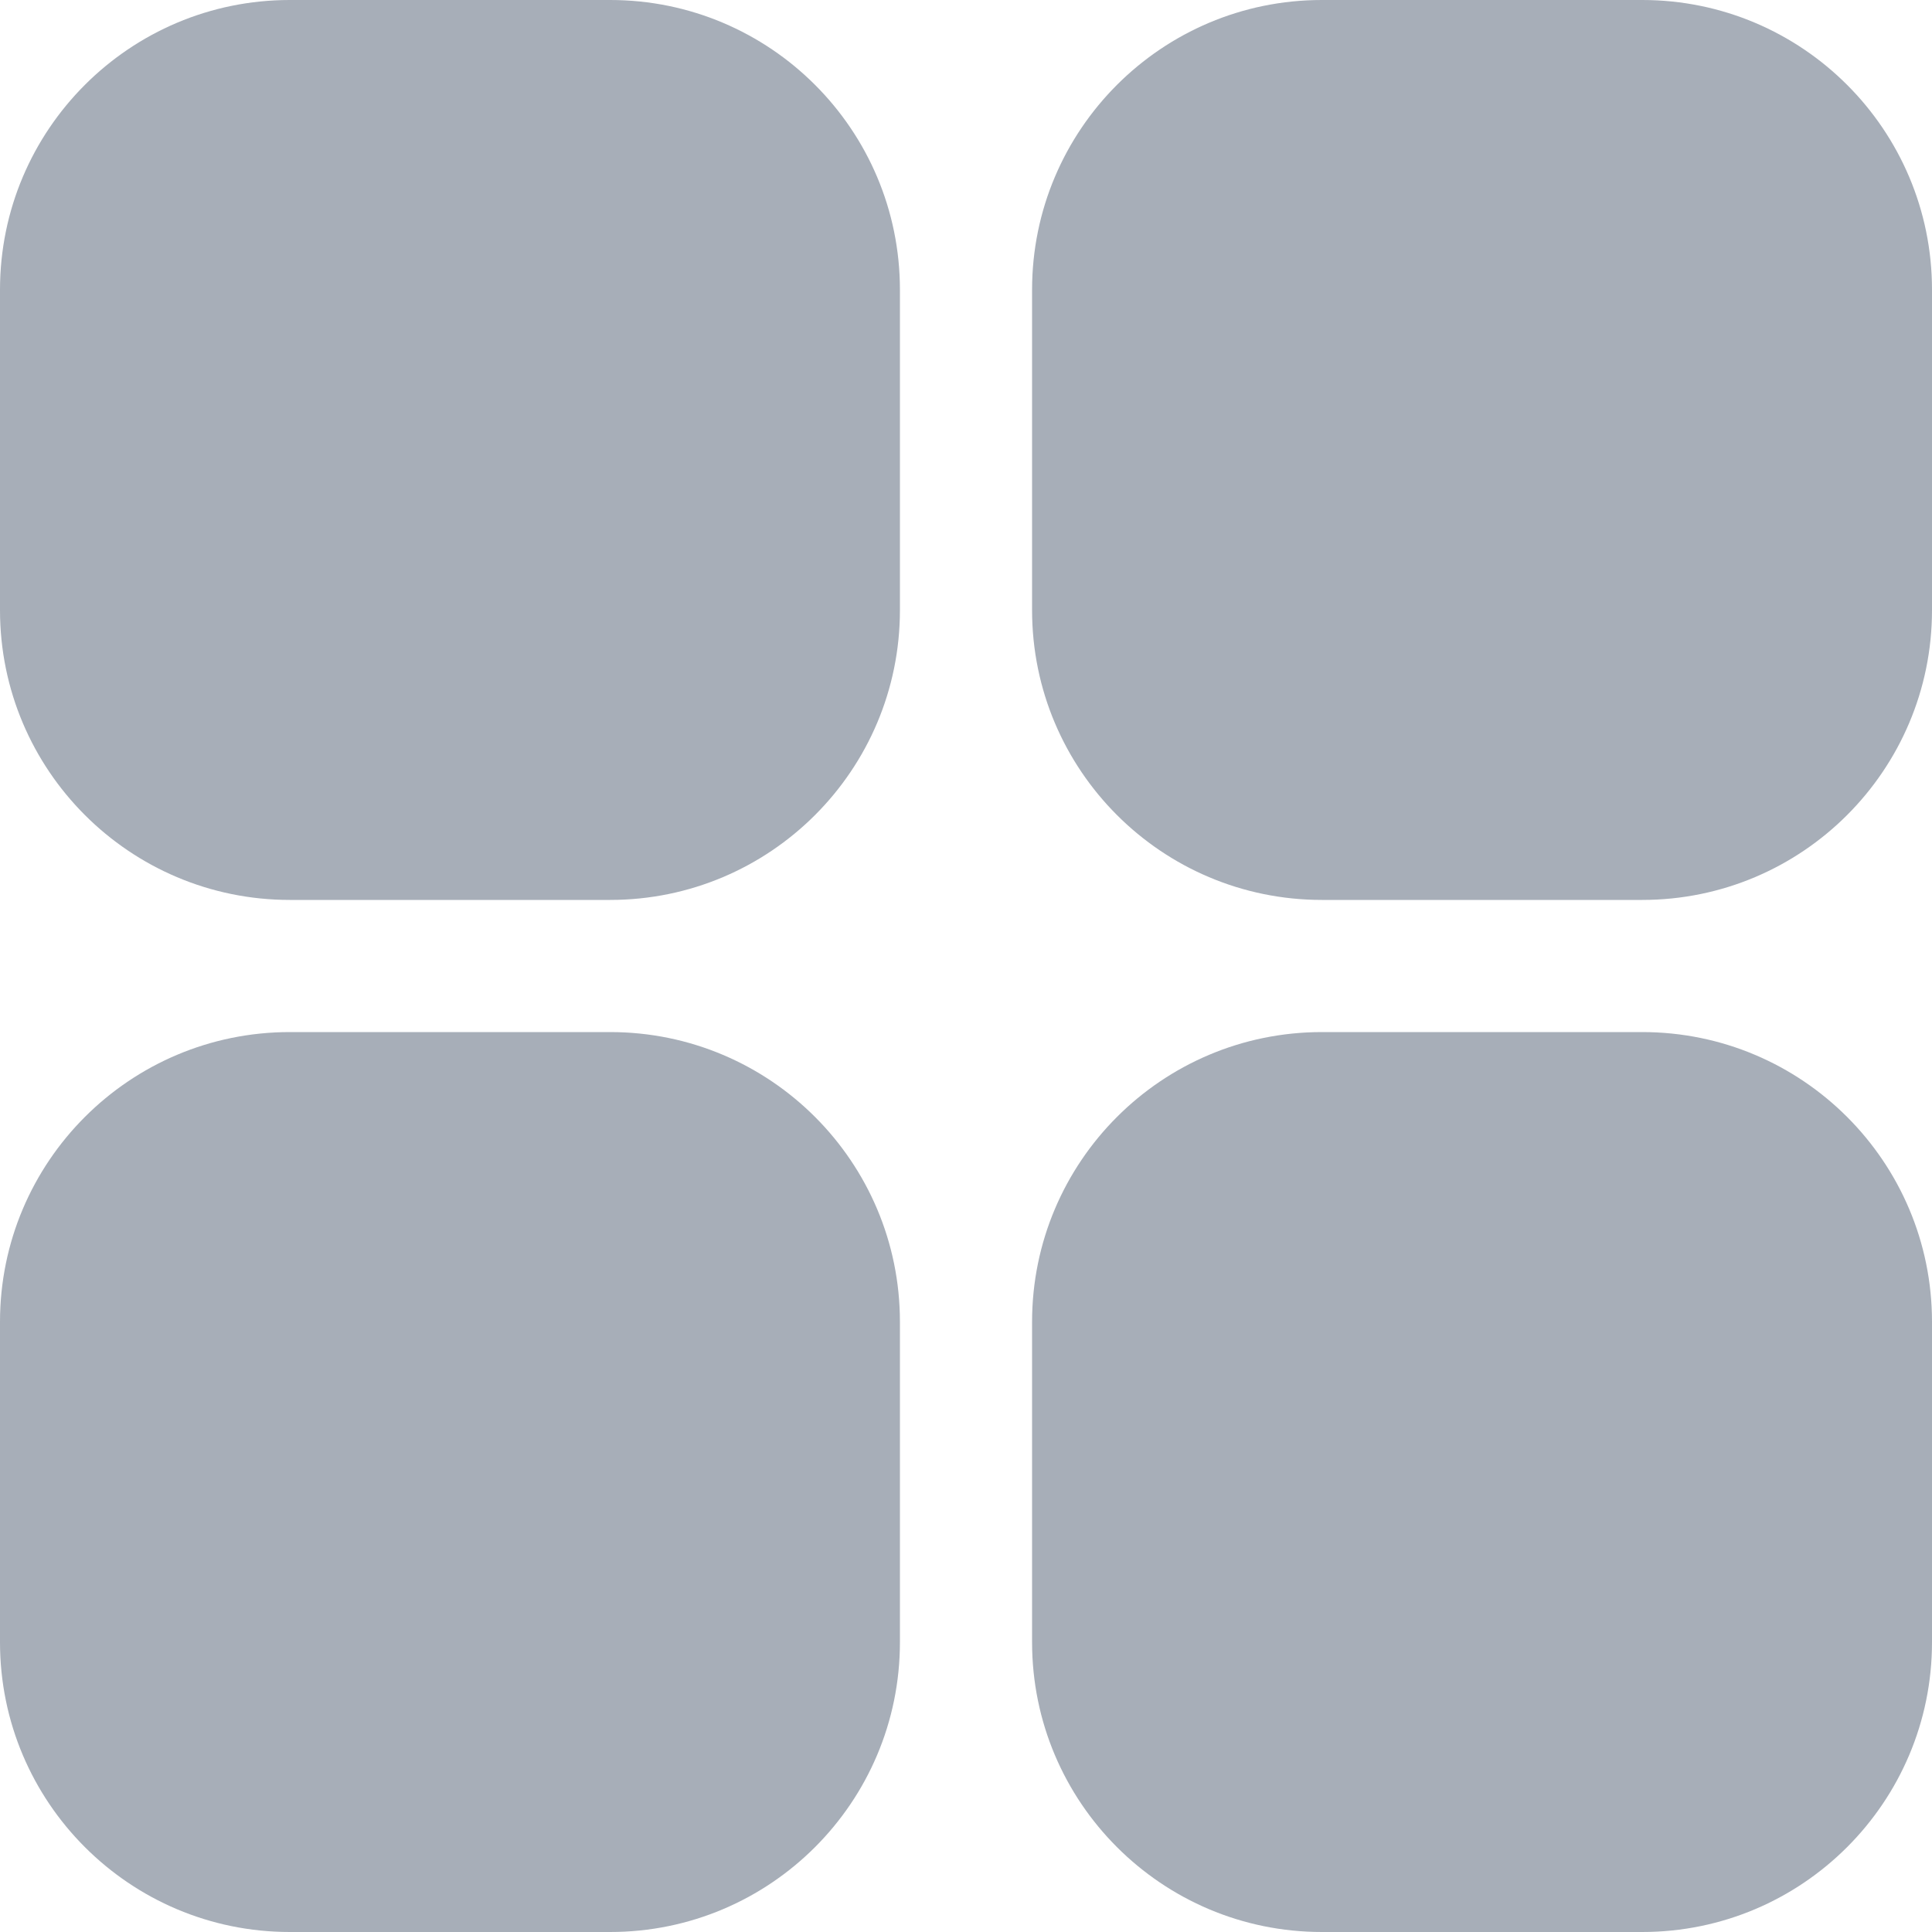
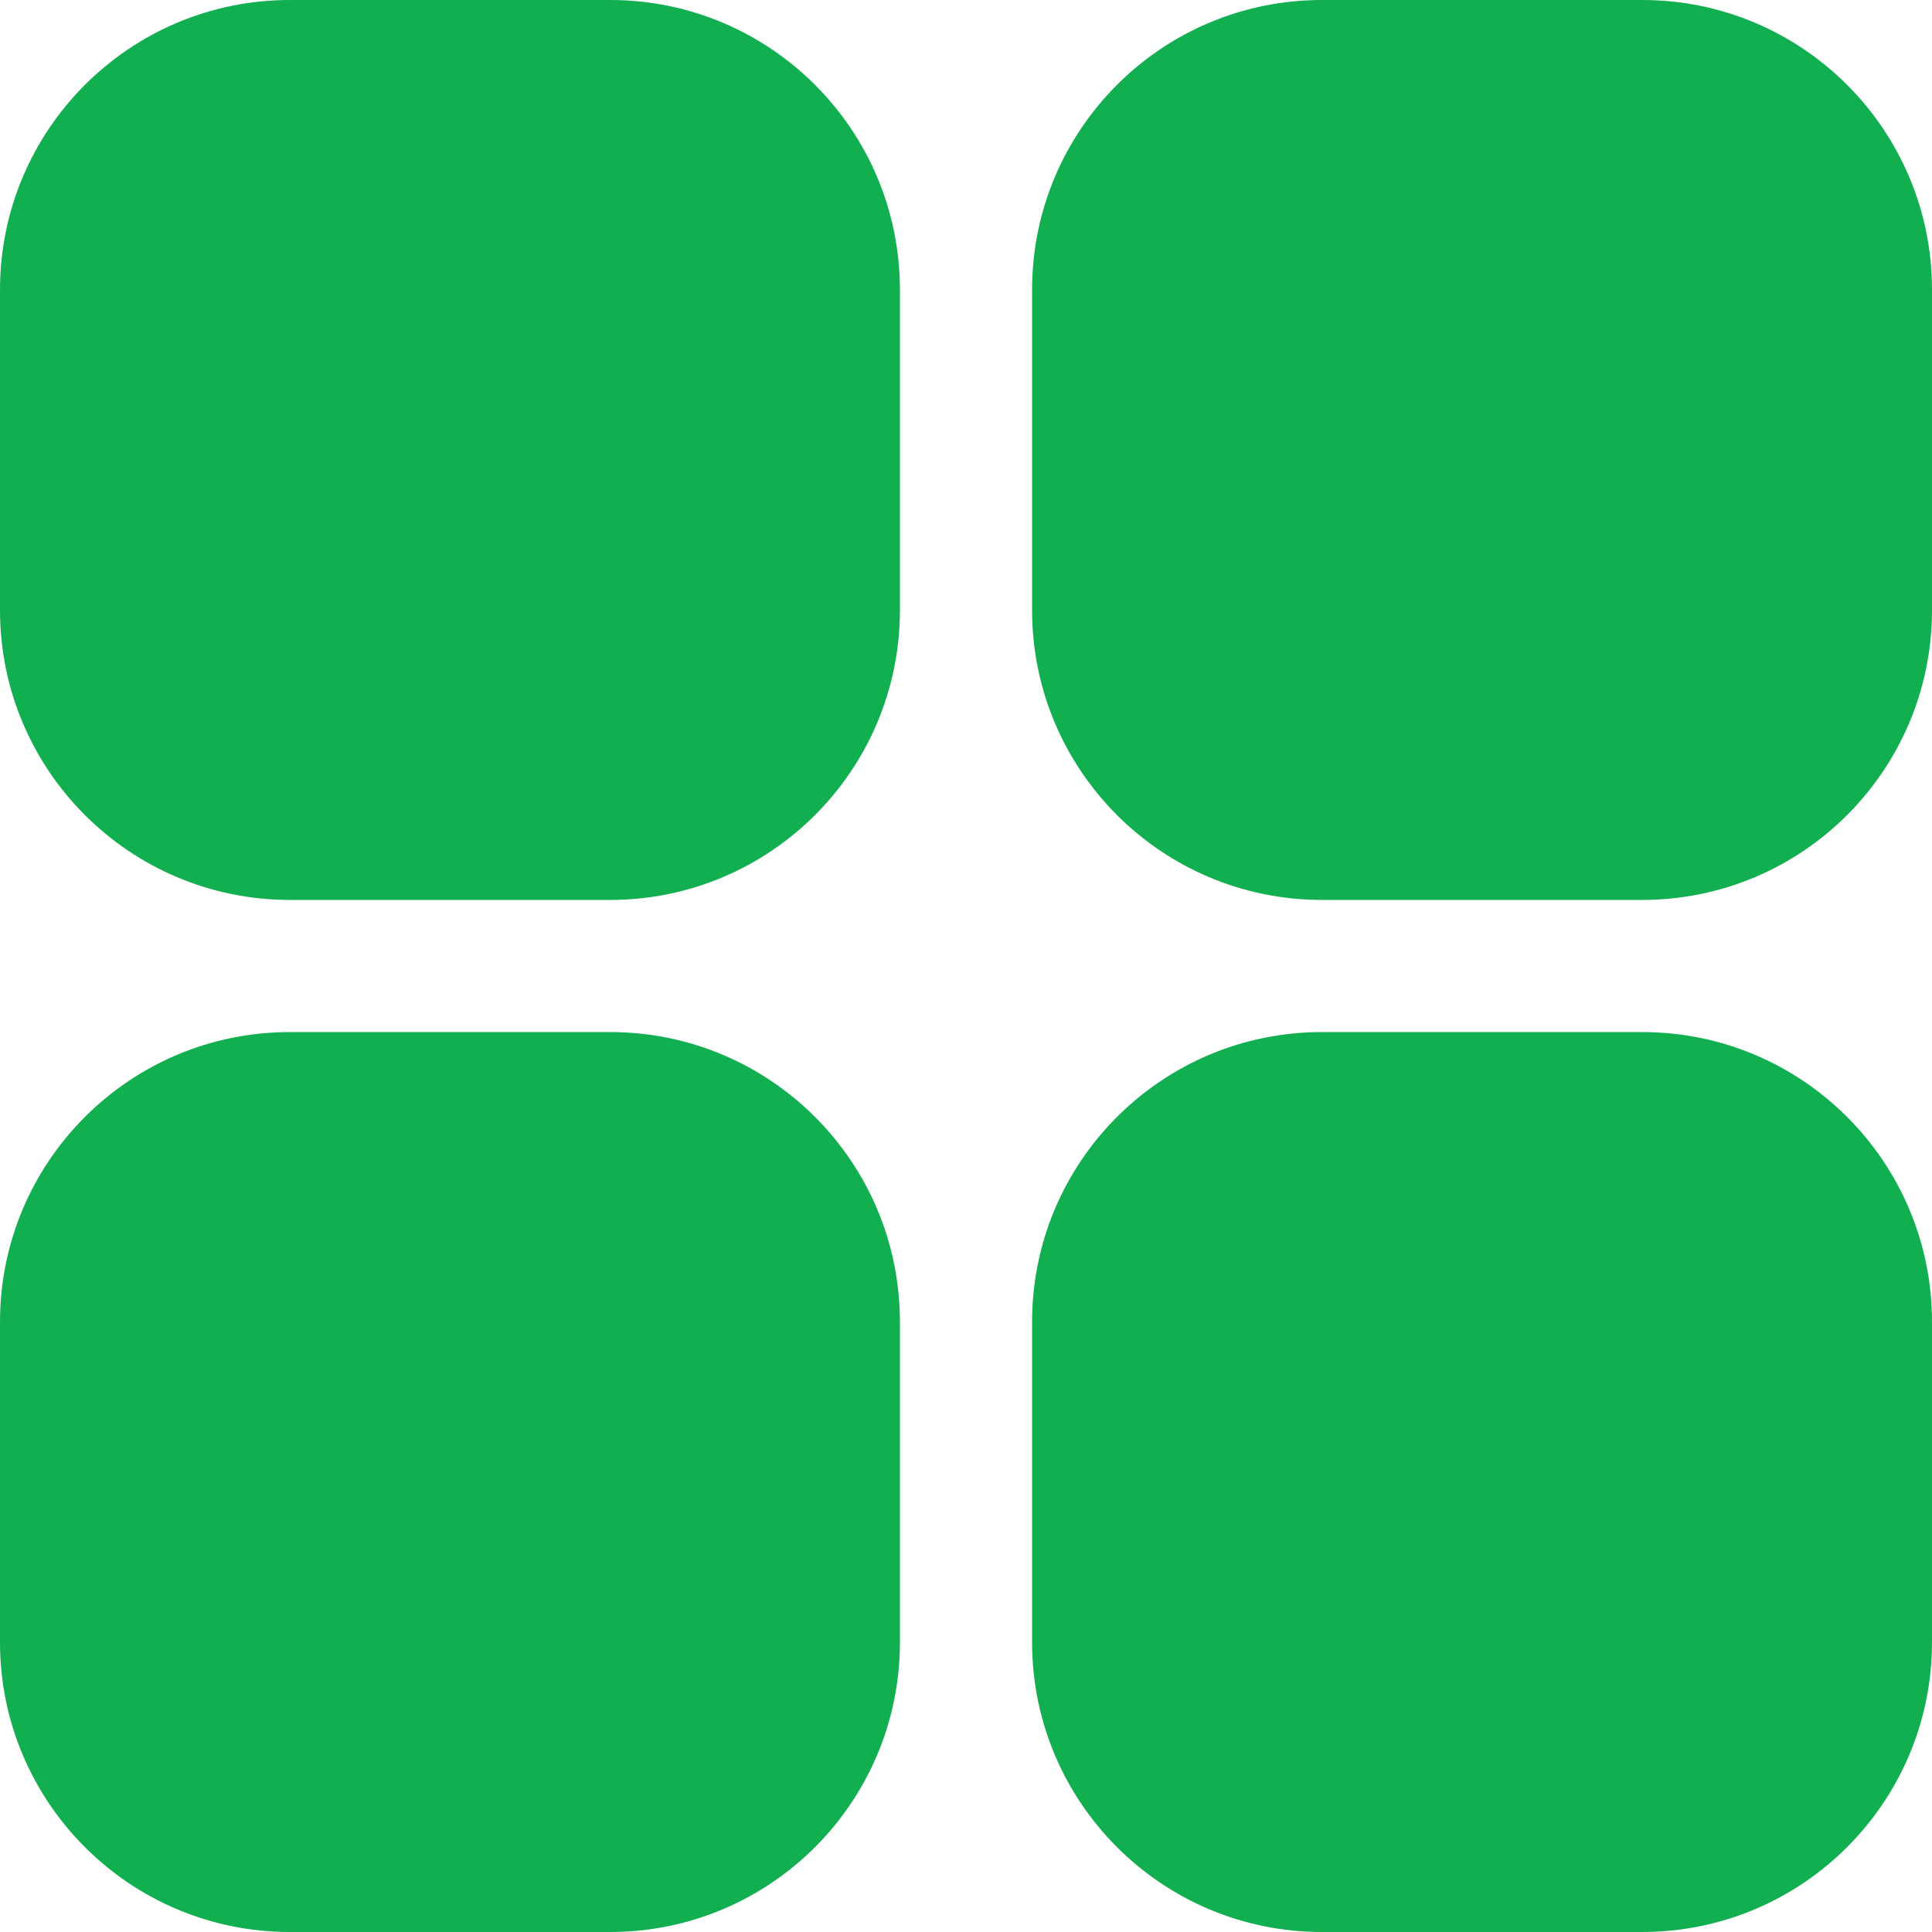
<svg xmlns="http://www.w3.org/2000/svg" width="20" height="20" viewBox="0 0 20 20" fill="none">
-   <rect width="9.316" height="9.316" rx="3" fill="#A7AEB8" />
-   <rect y="10.684" width="9.316" height="9.316" rx="3" fill="#A7AEB8" />
-   <rect x="10.684" width="9.316" height="9.316" rx="3" fill="#A7AEB8" />
-   <rect x="10.684" y="10.684" width="9.316" height="9.316" rx="3" fill="#A7AEB8" />
+   <rect width="9.316" height="9.316" rx="3" fill="#12AF51" />
+   <rect y="10.684" width="9.316" height="9.316" rx="3" fill="#12AF51" />
+   <rect x="10.684" width="9.316" height="9.316" rx="3" fill="#12AF51" />
+   <rect x="10.684" y="10.684" width="9.316" height="9.316" rx="3" fill="#12AF51" />
</svg>
